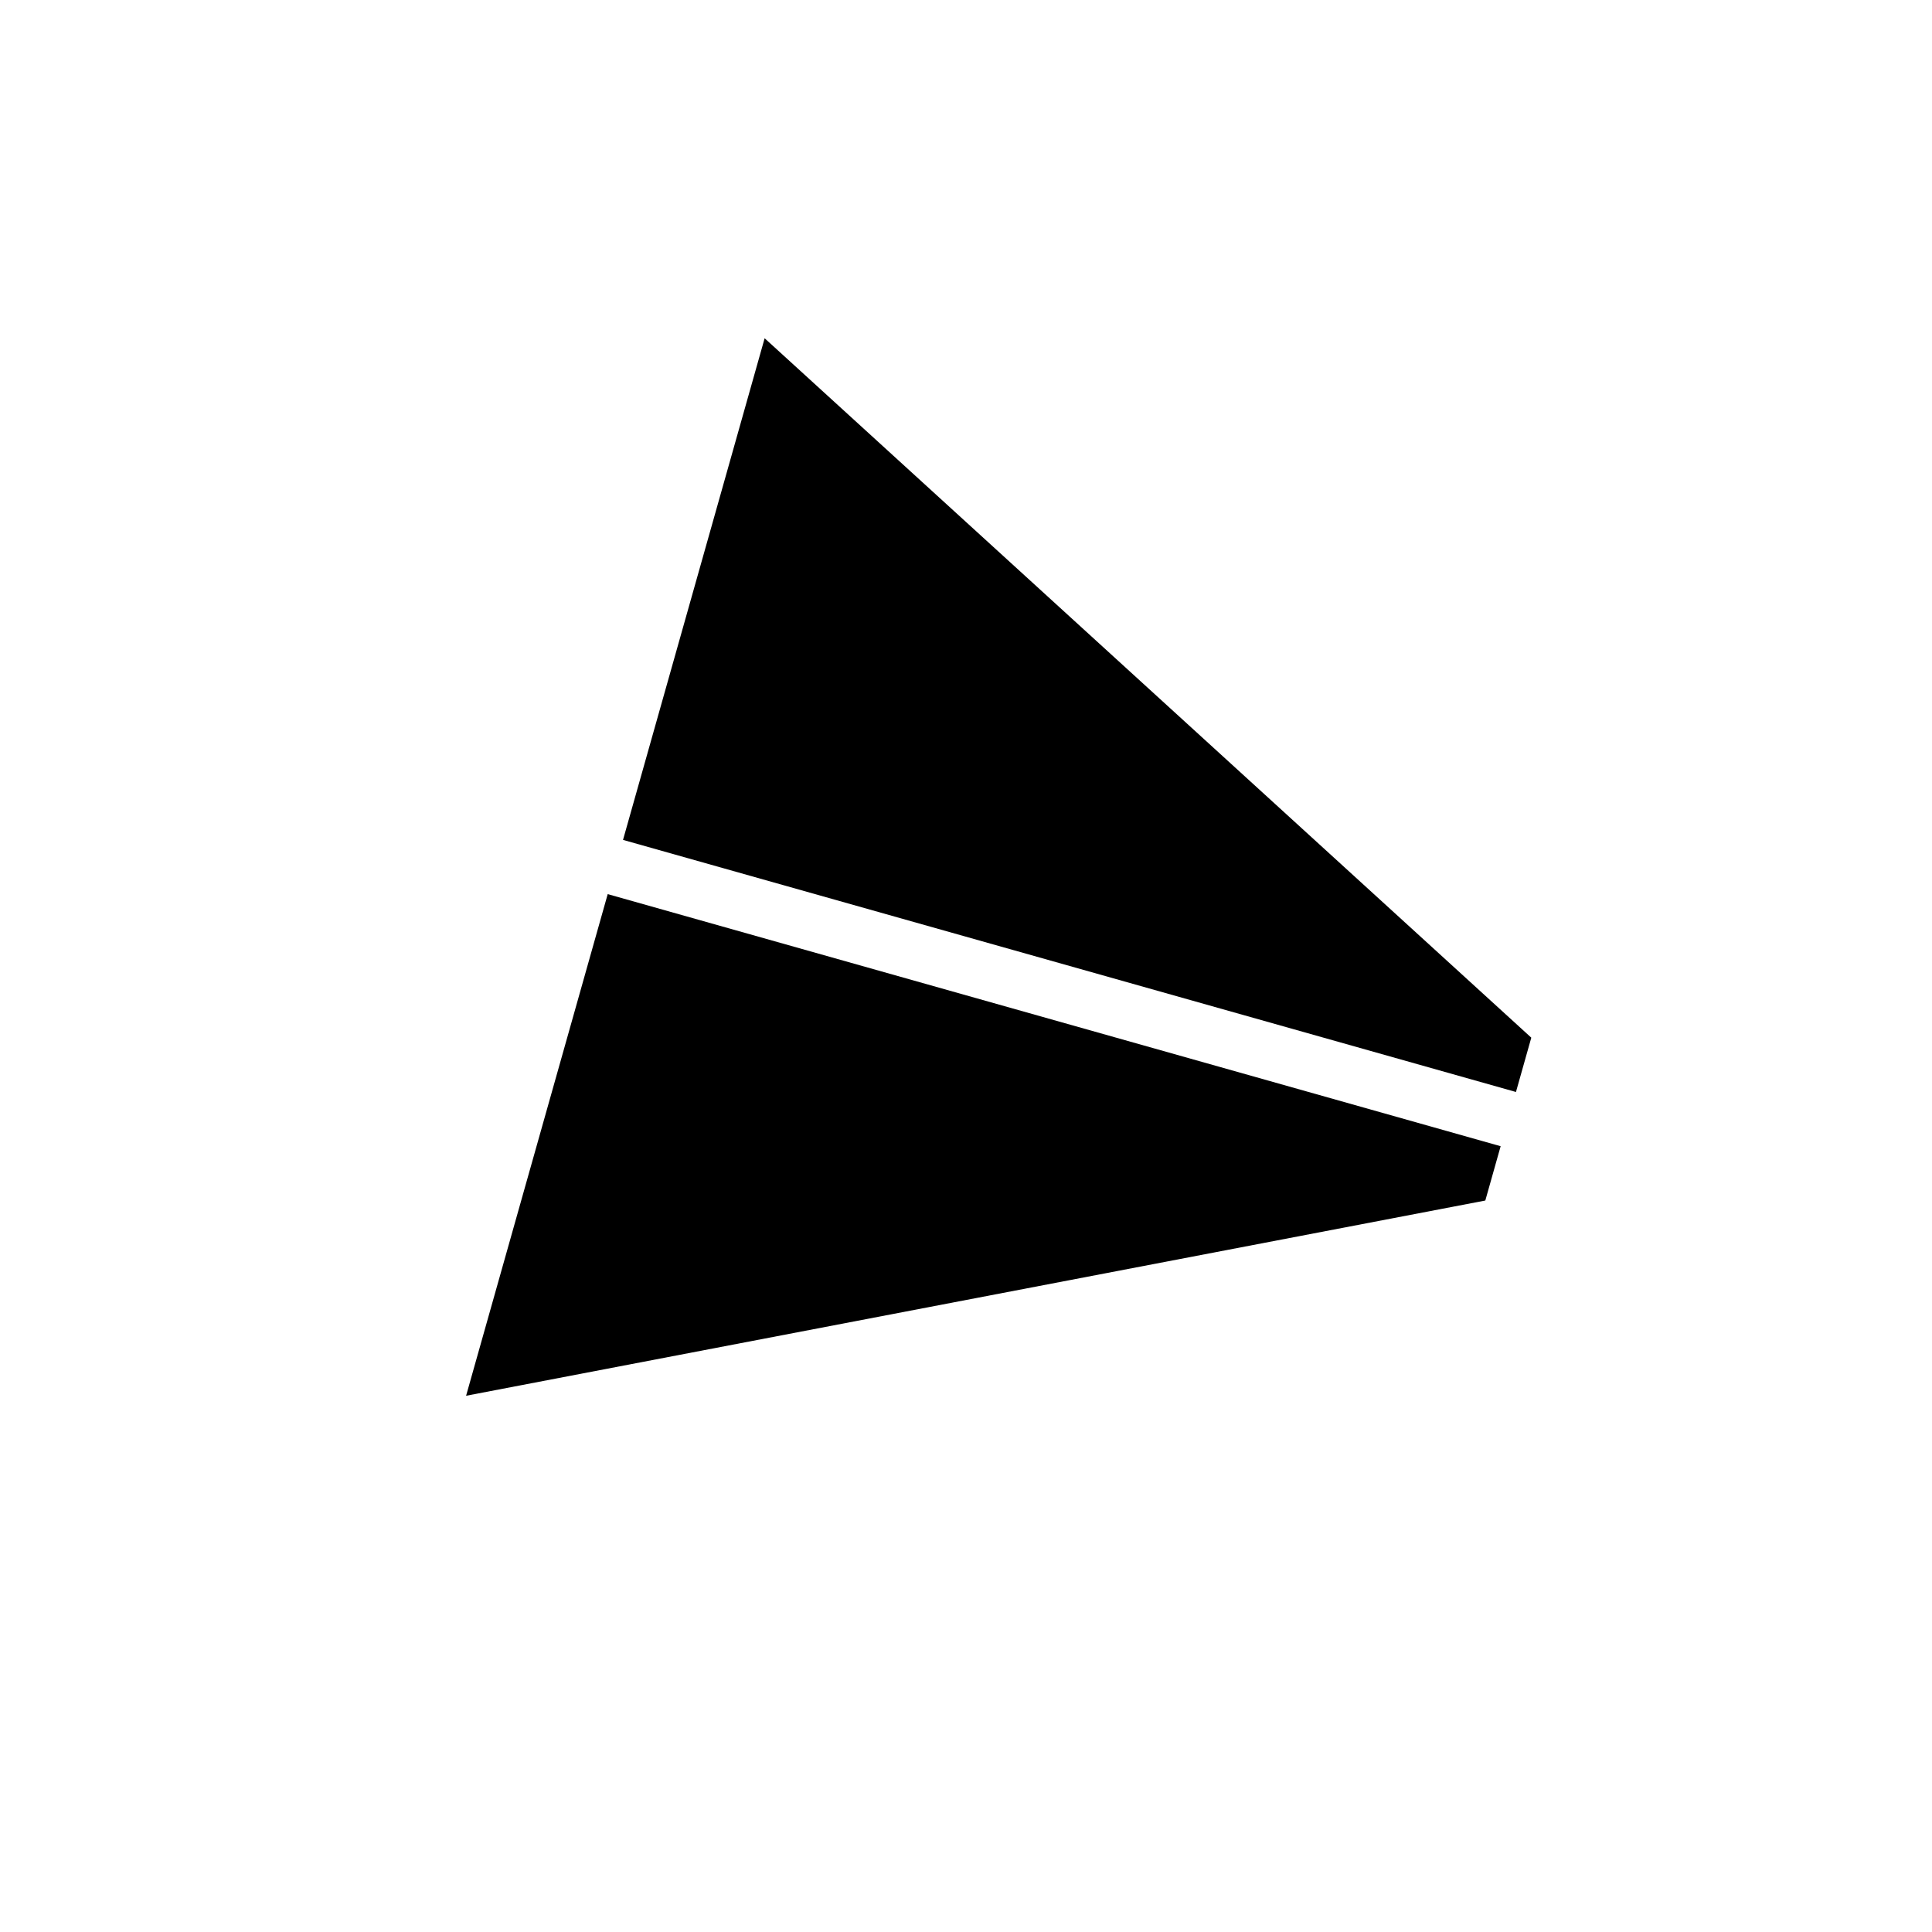
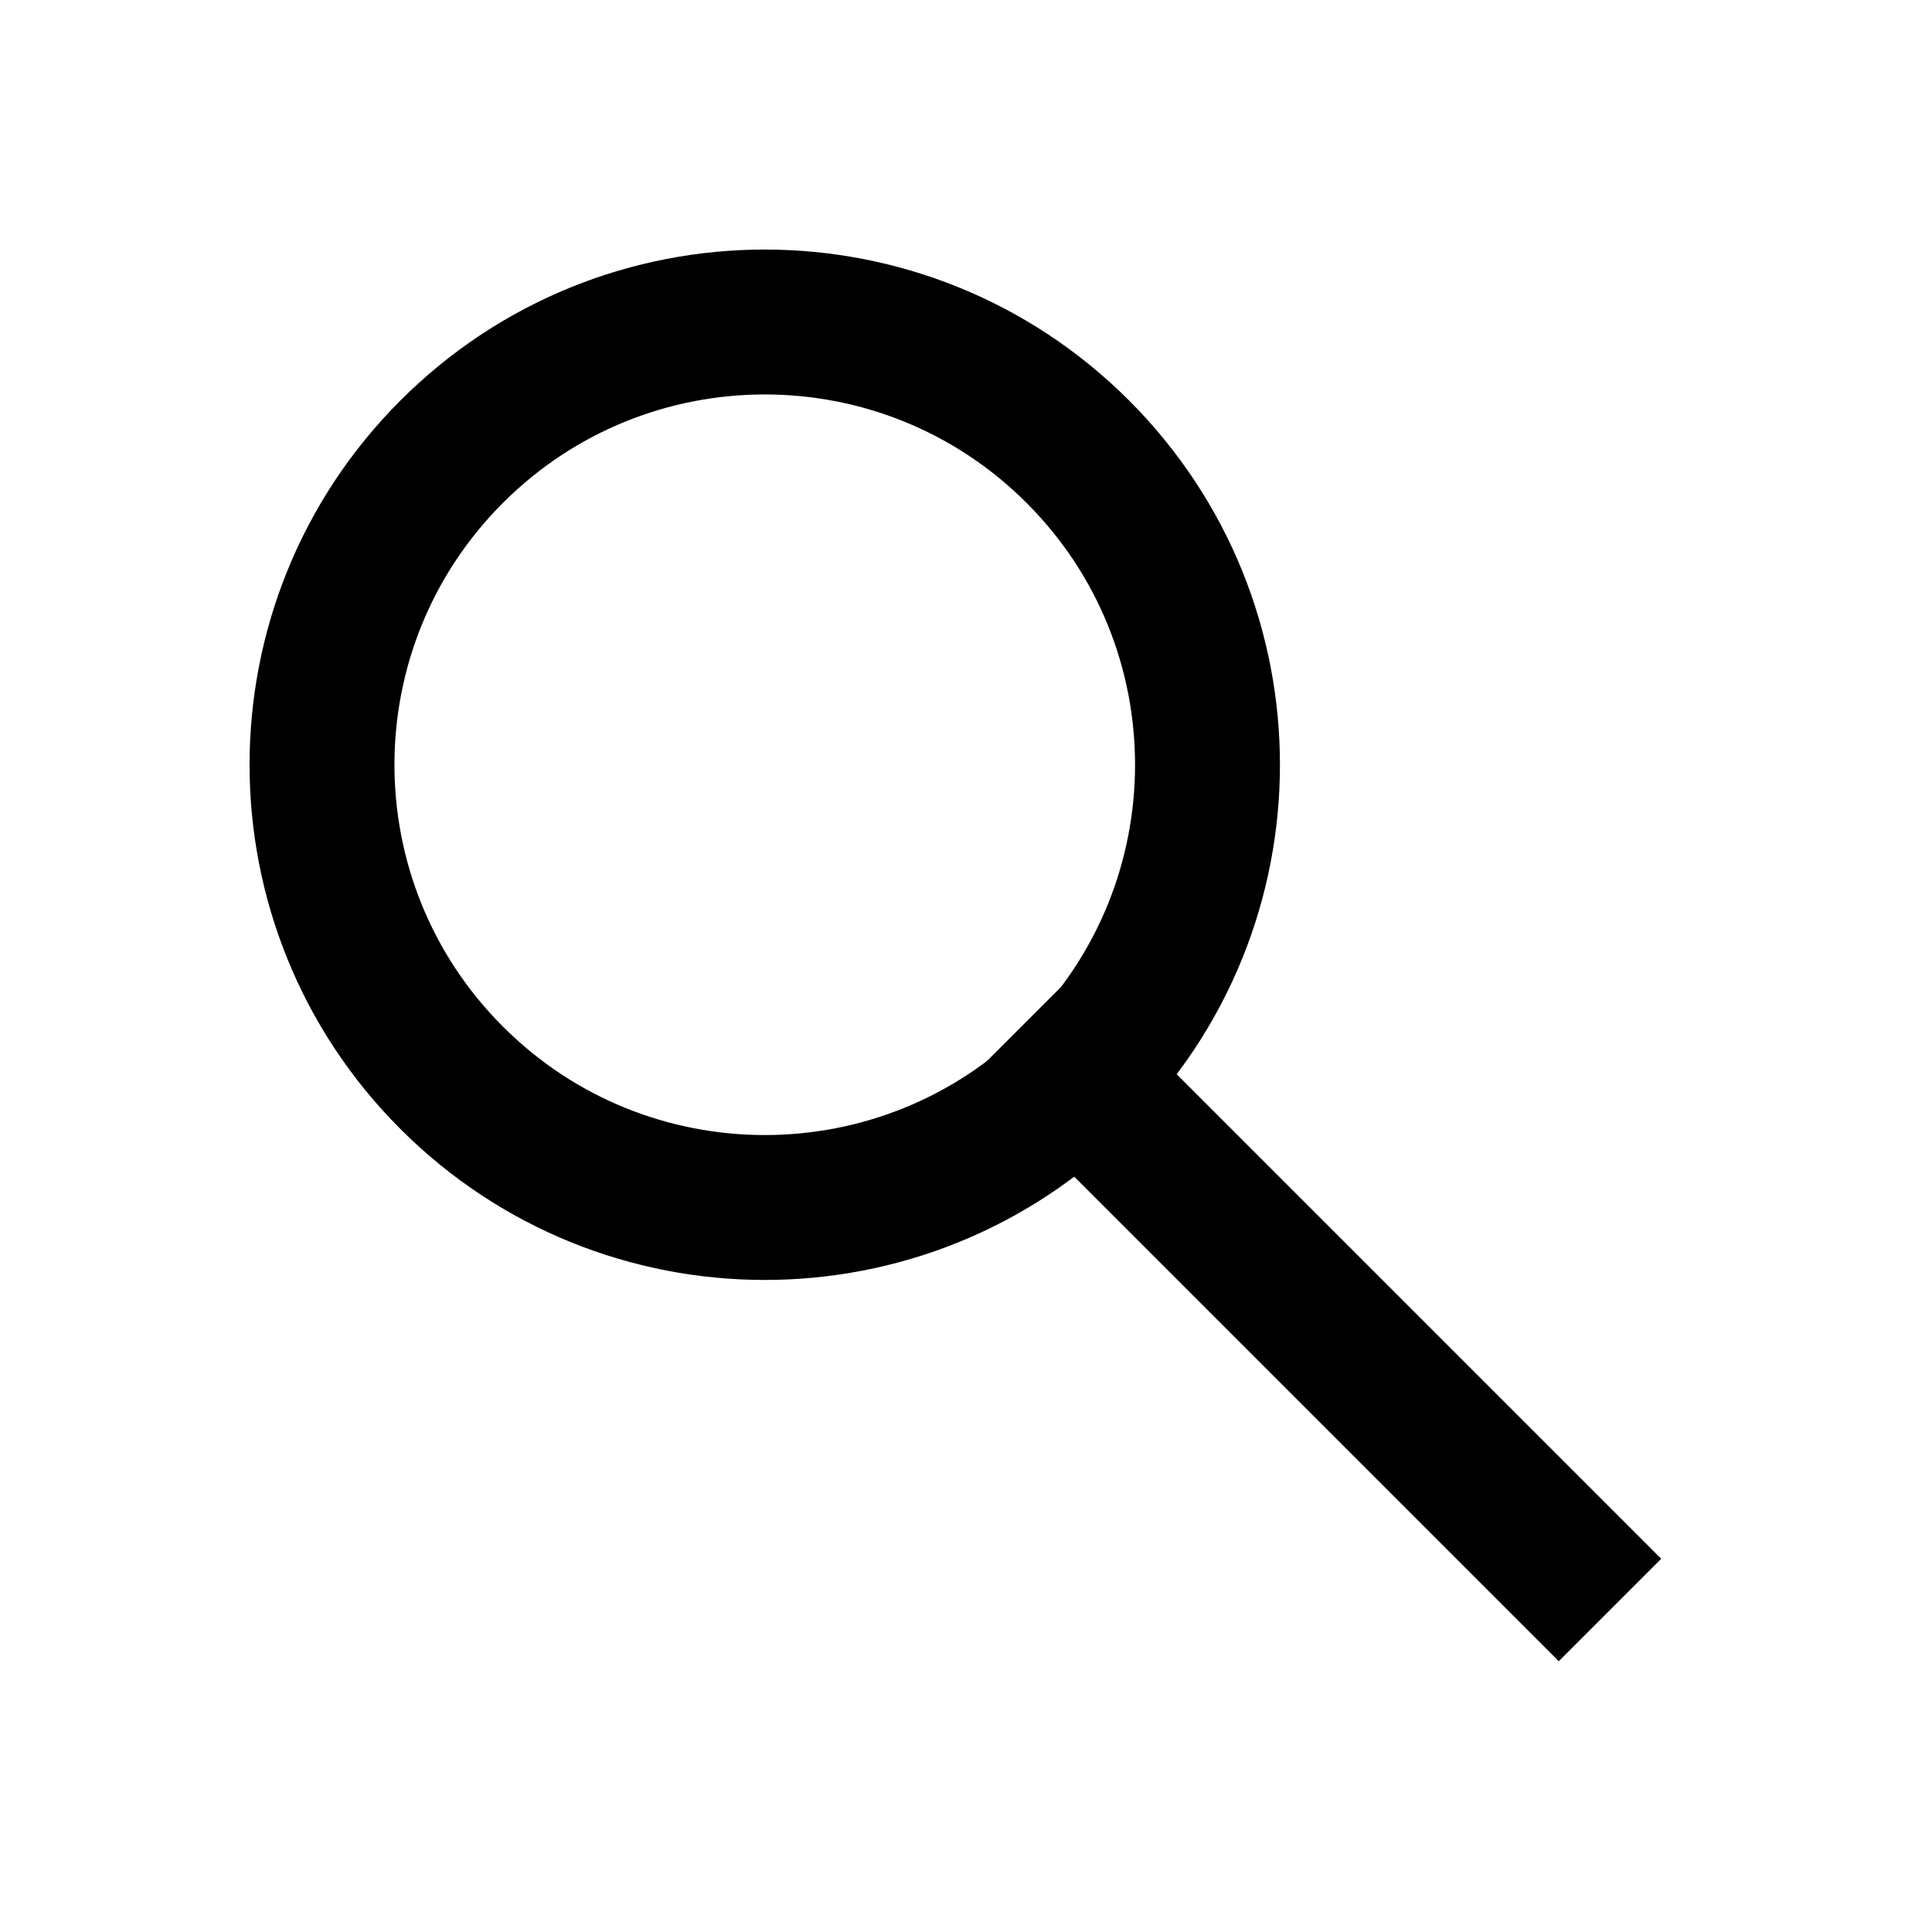
- <svg xmlns="http://www.w3.org/2000/svg" viewBox="0 0 24 24" id="playtopause" width="24px" height="24px">
-   <g id="group" transform="rotate(15.76515 12 12)">
-     <path id="path" d="M 7.474 5.175 L 7.474 11.65 L 19 11.65 L 19 10.949 L 7.474 5.175 M 7.474 12.35 L 7.474 18.825 L 19 13.051 L 19 12.35 L 7.474 12.35" fill="#000000" stroke-width="1" />
+ <svg xmlns="http://www.w3.org/2000/svg" viewBox="0 0 24 24" id="searchtoclose" width="24px" height="24px">
+   <g id="oval_container">
+     <path id="oval" d="M 13.389 13.389 C 15.537 11.241 15.537 7.759 13.389 5.611 C 11.241 3.463 7.759 3.463 5.611 5.611 C 3.463 7.759 3.463 11.241 5.611 13.389 C 7.759 15.537 11.241 15.537 13.389 13.389 Z" fill="none" stroke="#000000" stroke-width="1.8" />
  </g>
+   <path id="ne_stem" d="M 18 6 L 6 18" fill="none" stroke="#000000" stroke-width="1.8" stroke-dasharray="0,16.971" stroke-dashoffset="16.971" />
+   <path id="nw_stem" d="M 6 6 L 20 20" fill="none" stroke="#000000" stroke-width="1.8" stroke-dasharray="10.295,9.504" stroke-dashoffset="10.295" />
</svg>
